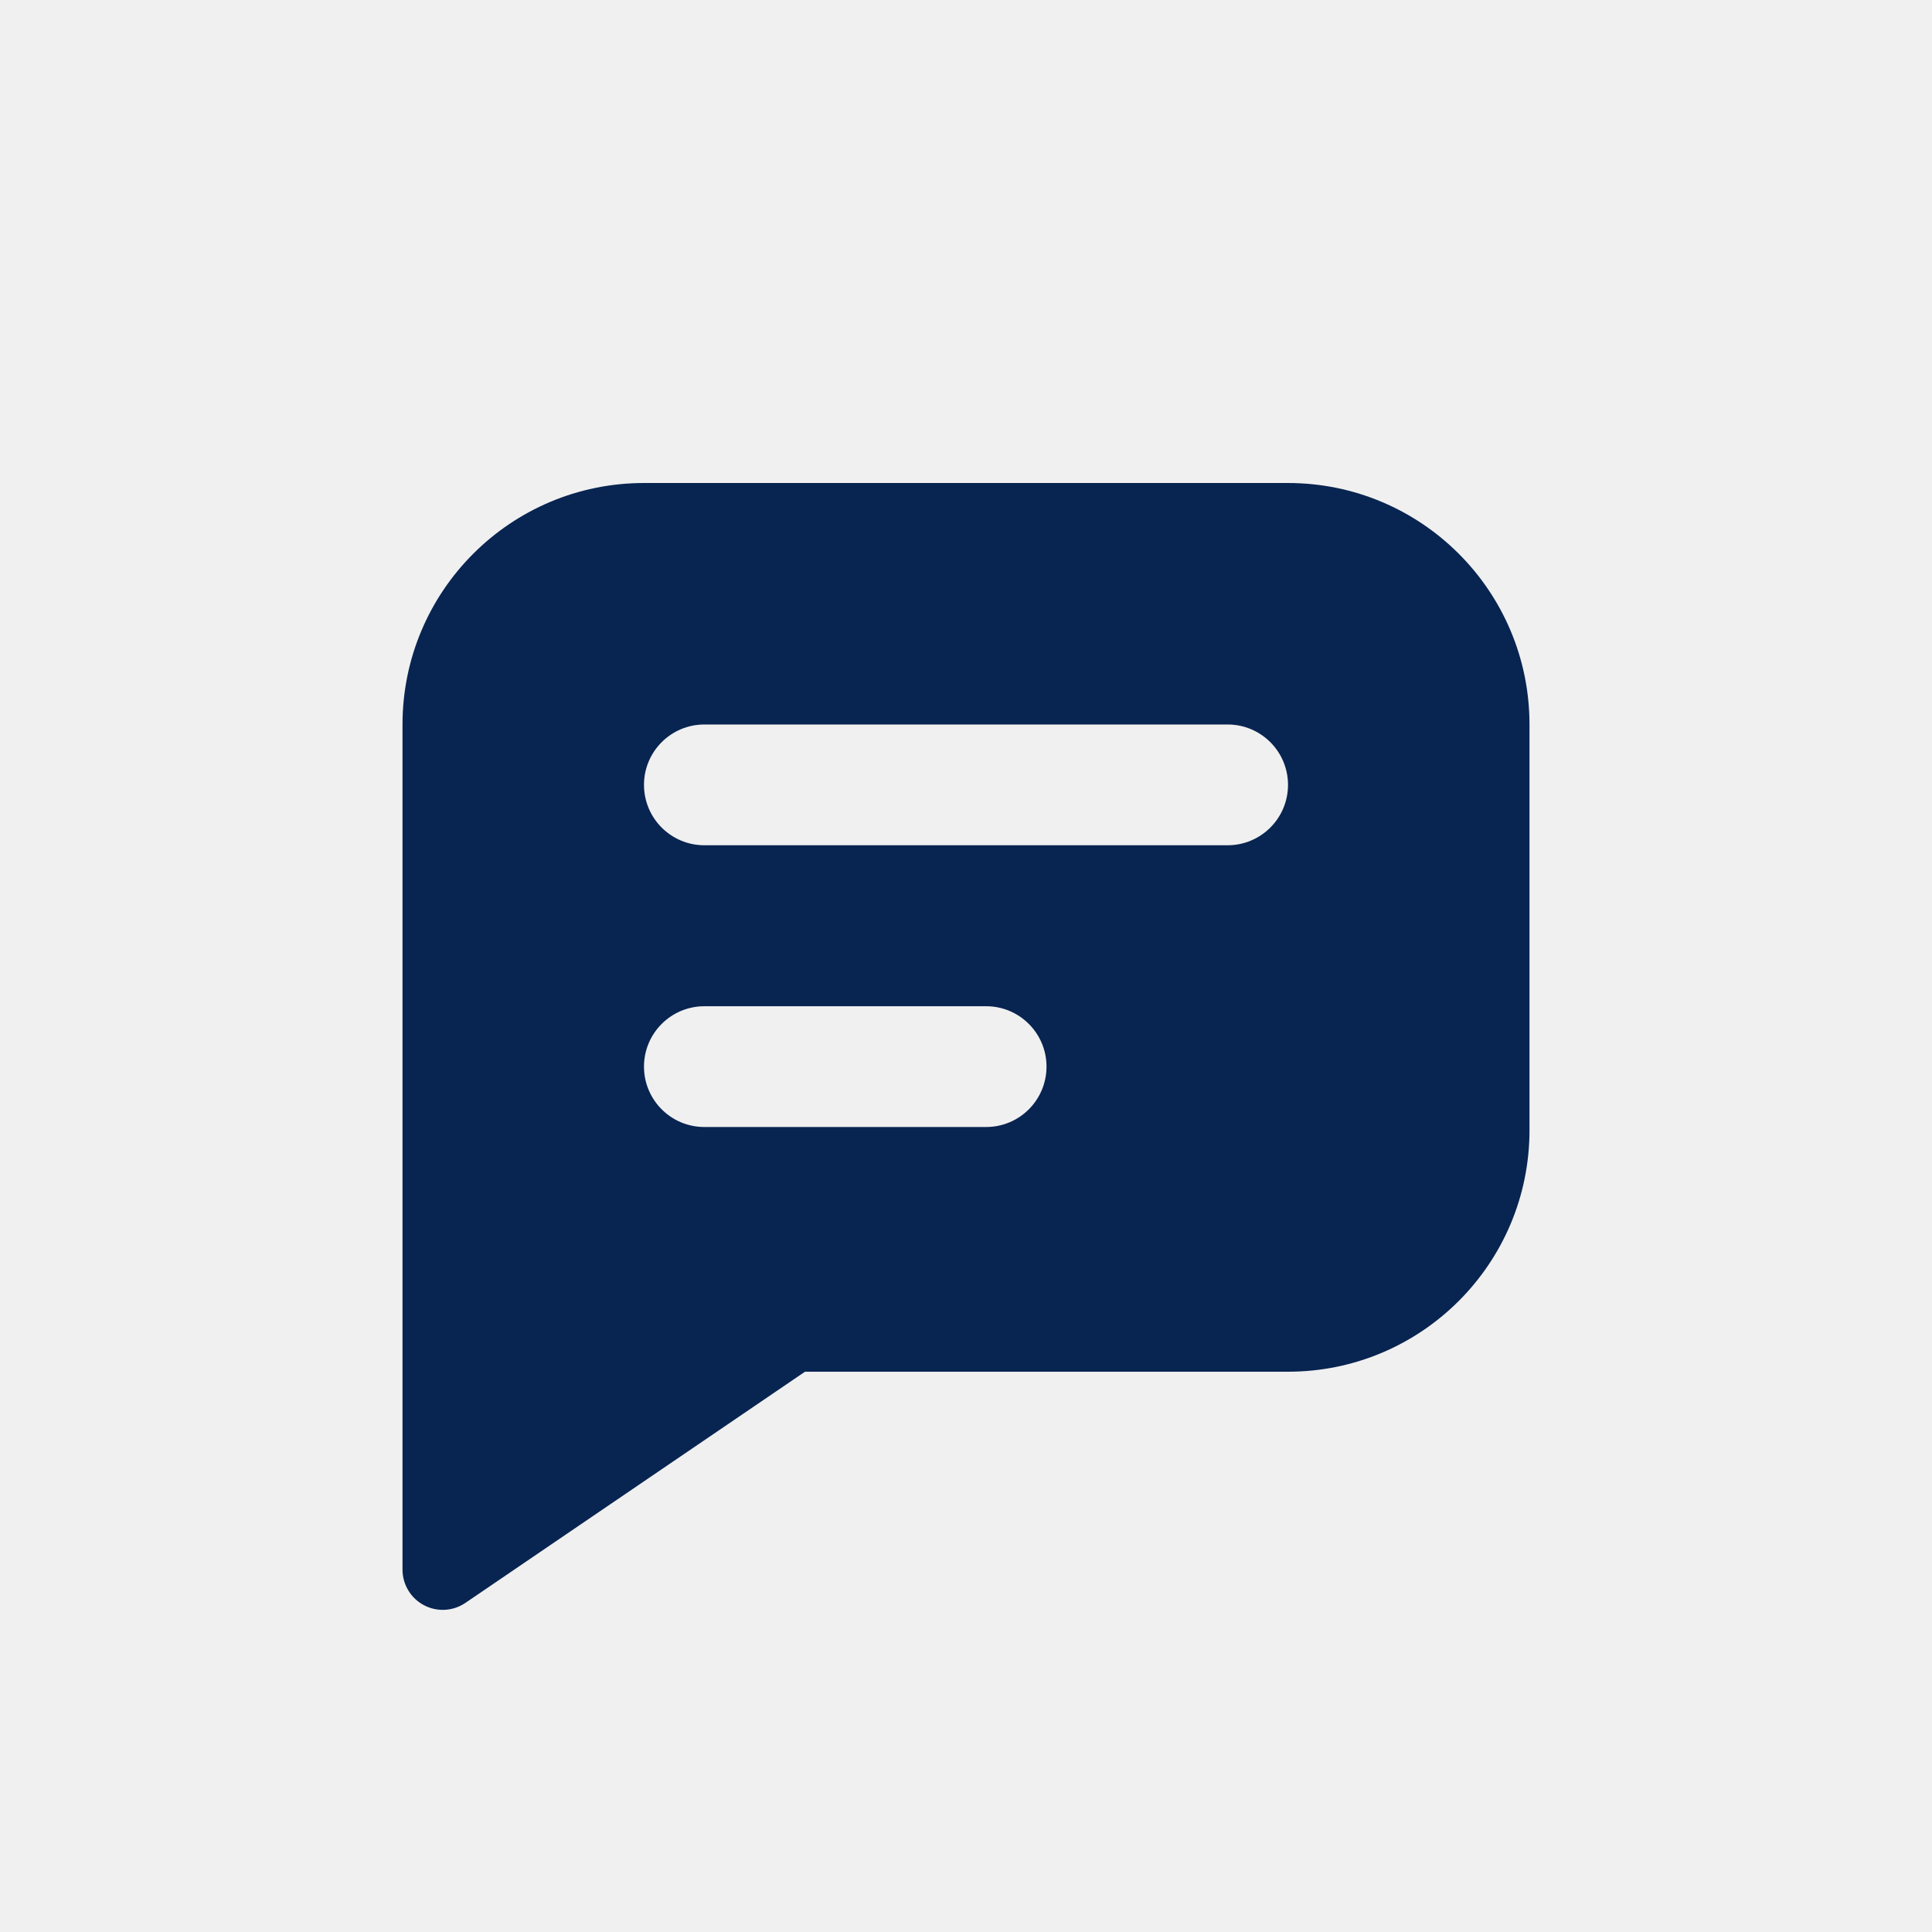
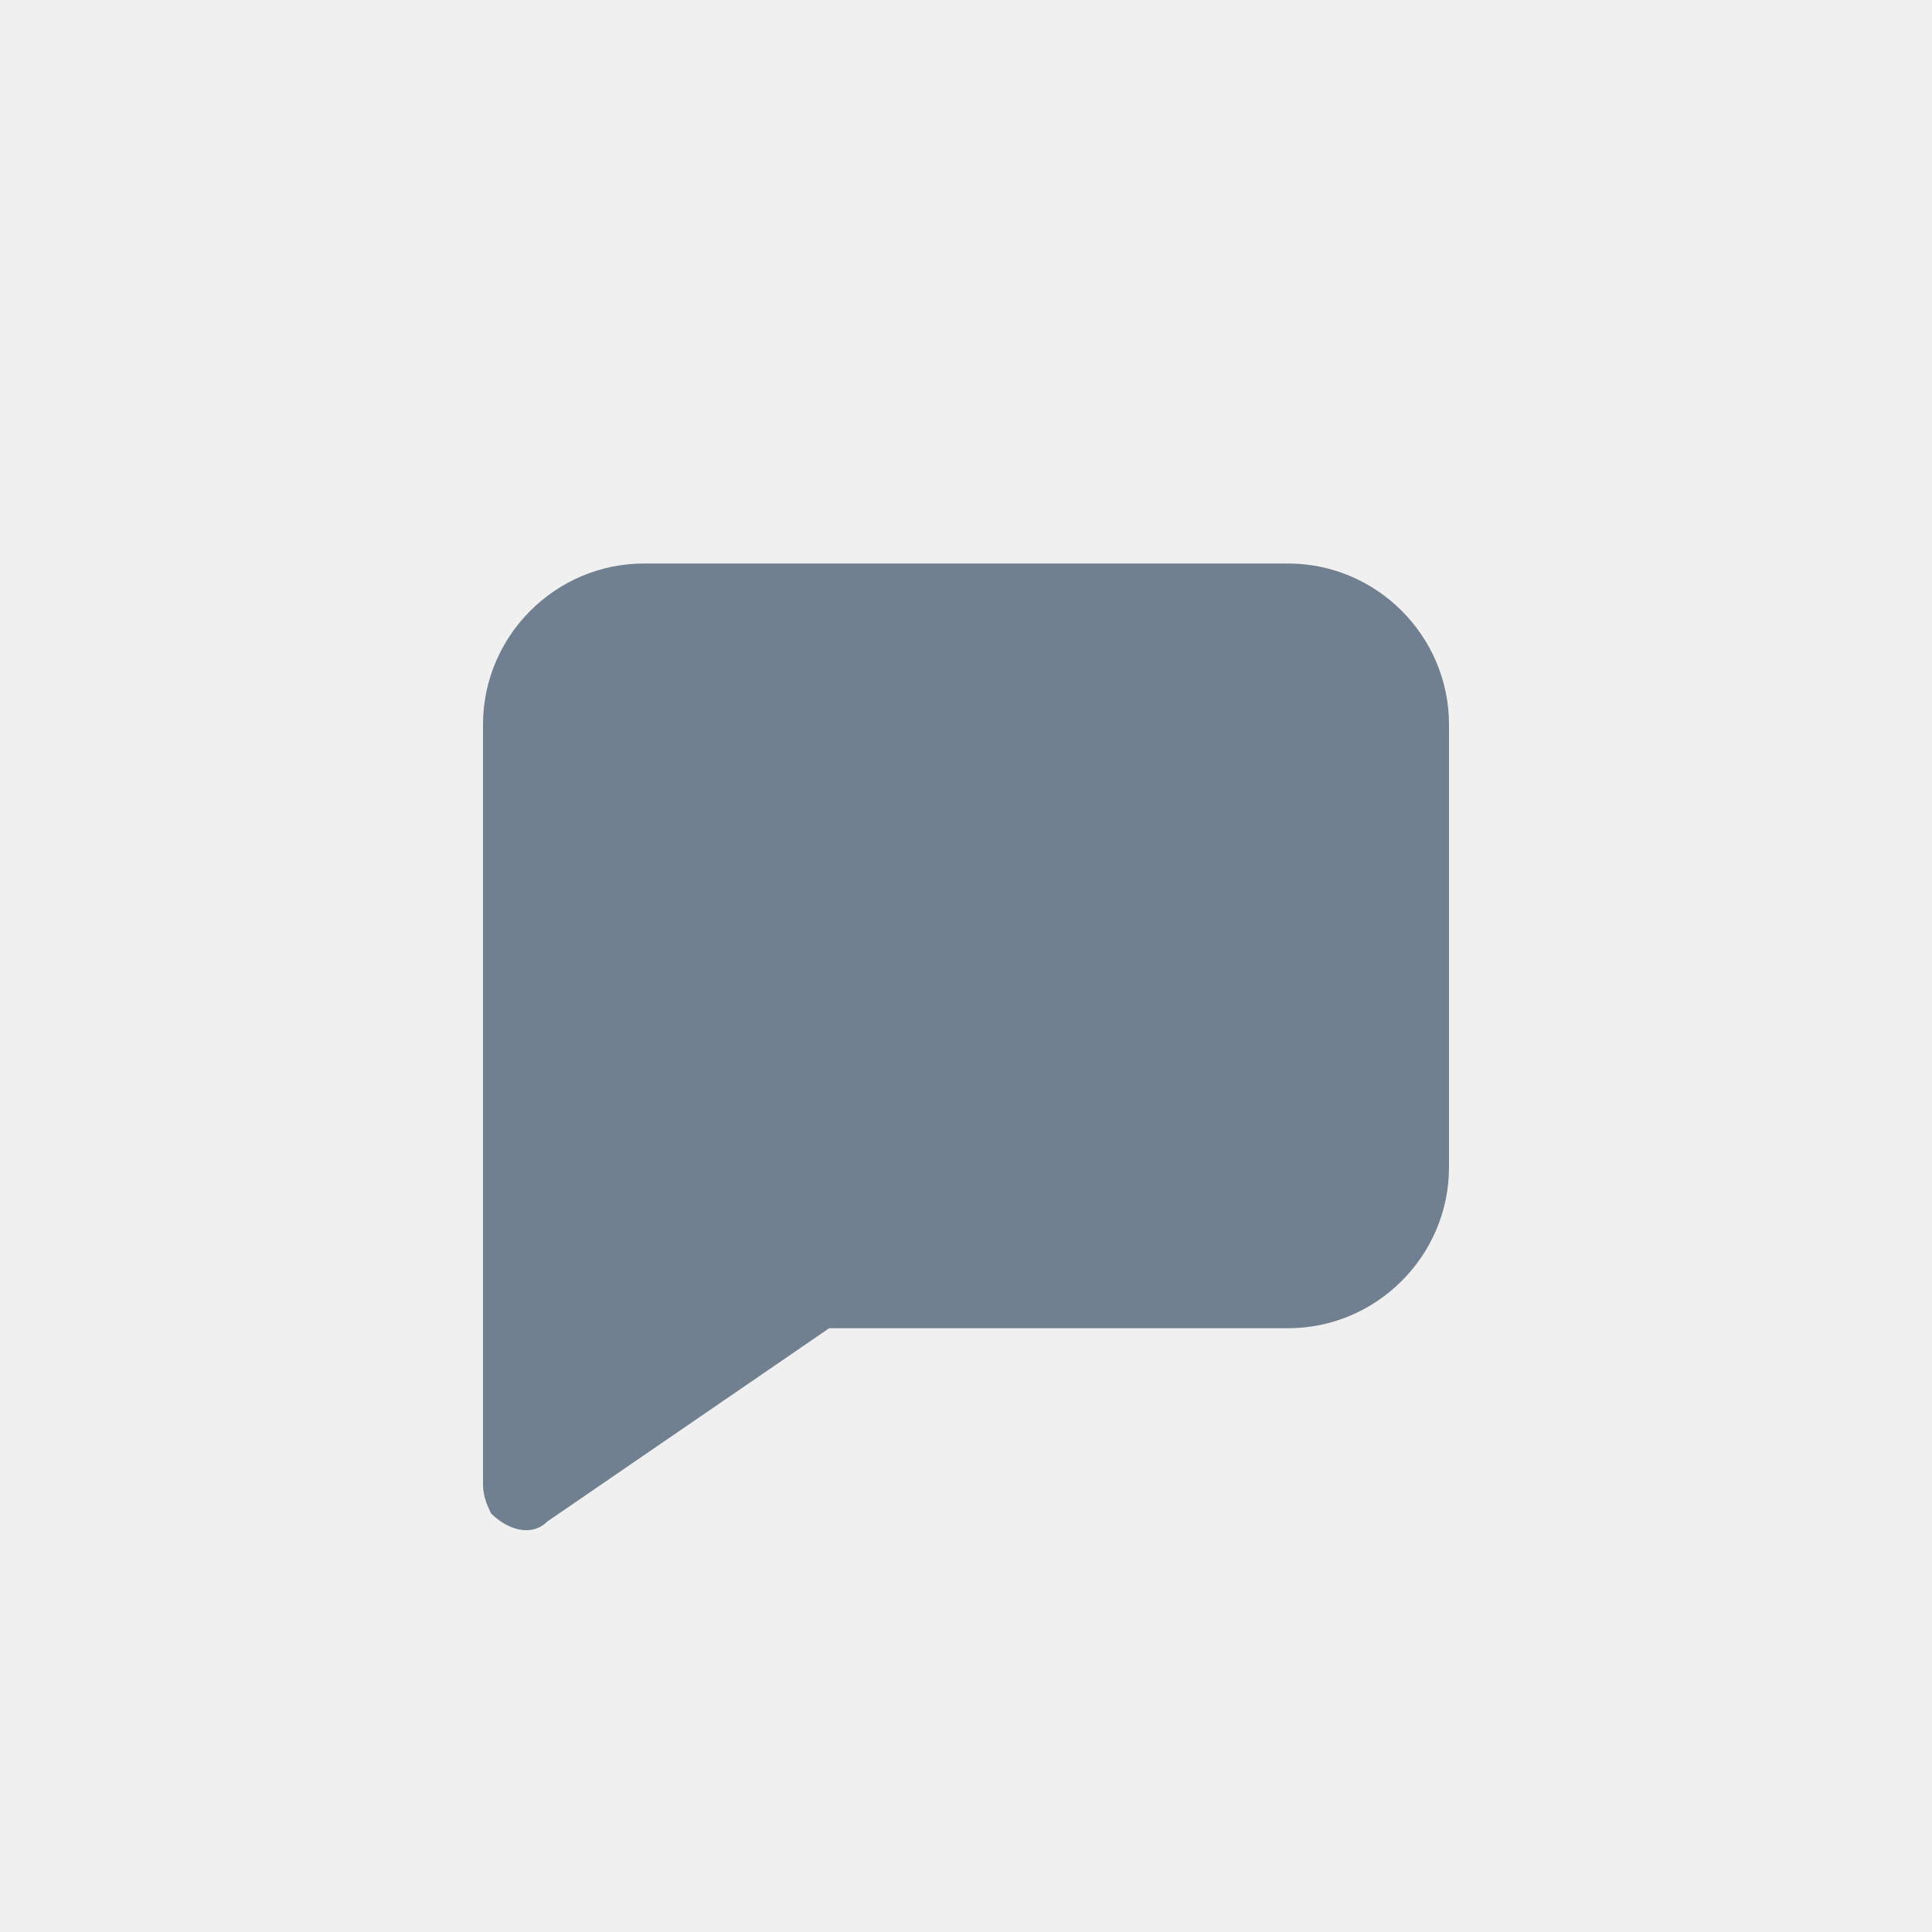
- <svg xmlns="http://www.w3.org/2000/svg" xmlns:xlink="http://www.w3.org/1999/xlink" width="24" height="24" viewBox="0 0 24 24">
-   <defs>
-     <path id="a" d="M3 0h8a3 3 0 0 1 3 3v5.04a3 3 0 0 1-3 3H5L.781 13.912A.5.5 0 0 1 0 13.5V3a3 3 0 0 1 3-3zm.75 3h6.5a.75.75 0 1 1 0 1.5h-6.5a.75.75 0 0 1 0-1.5zm0 3.5h3.5a.75.75 0 0 1 0 1.5h-3.5a.75.75 0 0 1 0-1.5z" />
-   </defs>
-   <g fill="none" fill-rule="evenodd" transform="translate(5 6)">
-     <mask id="comment" fill="#fff">
-       <use xlink:href="#a" />
-     </mask>
-     <use fill="#FFF" xlink:href="#a" />
-     <g fill="#082451" mask="url(#comment)">
-       <path d="M-5-6h24v24H-5z" />
-     </g>
-   </g>
+ <svg xmlns="http://www.w3.org/2000/svg" version="1.1" id="Слой_1" x="0px" y="0px" viewBox="0 0 24 24" enable-background="new 0 0 24 24" xml:space="preserve">
+   <path fill-rule="evenodd" clip-rule="evenodd" fill="#718090" d="M8,7h8c1.1,0,2,0.9,2,2v5.5c0,1.1-0.9,2-2,2h-5.7l-3.5,2.4  c-0.2,0.2-0.5,0.1-0.7-0.1C6,18.6,6,18.5,6,18.4V9C6,7.9,6.9,7,8,7z" />
</svg>
